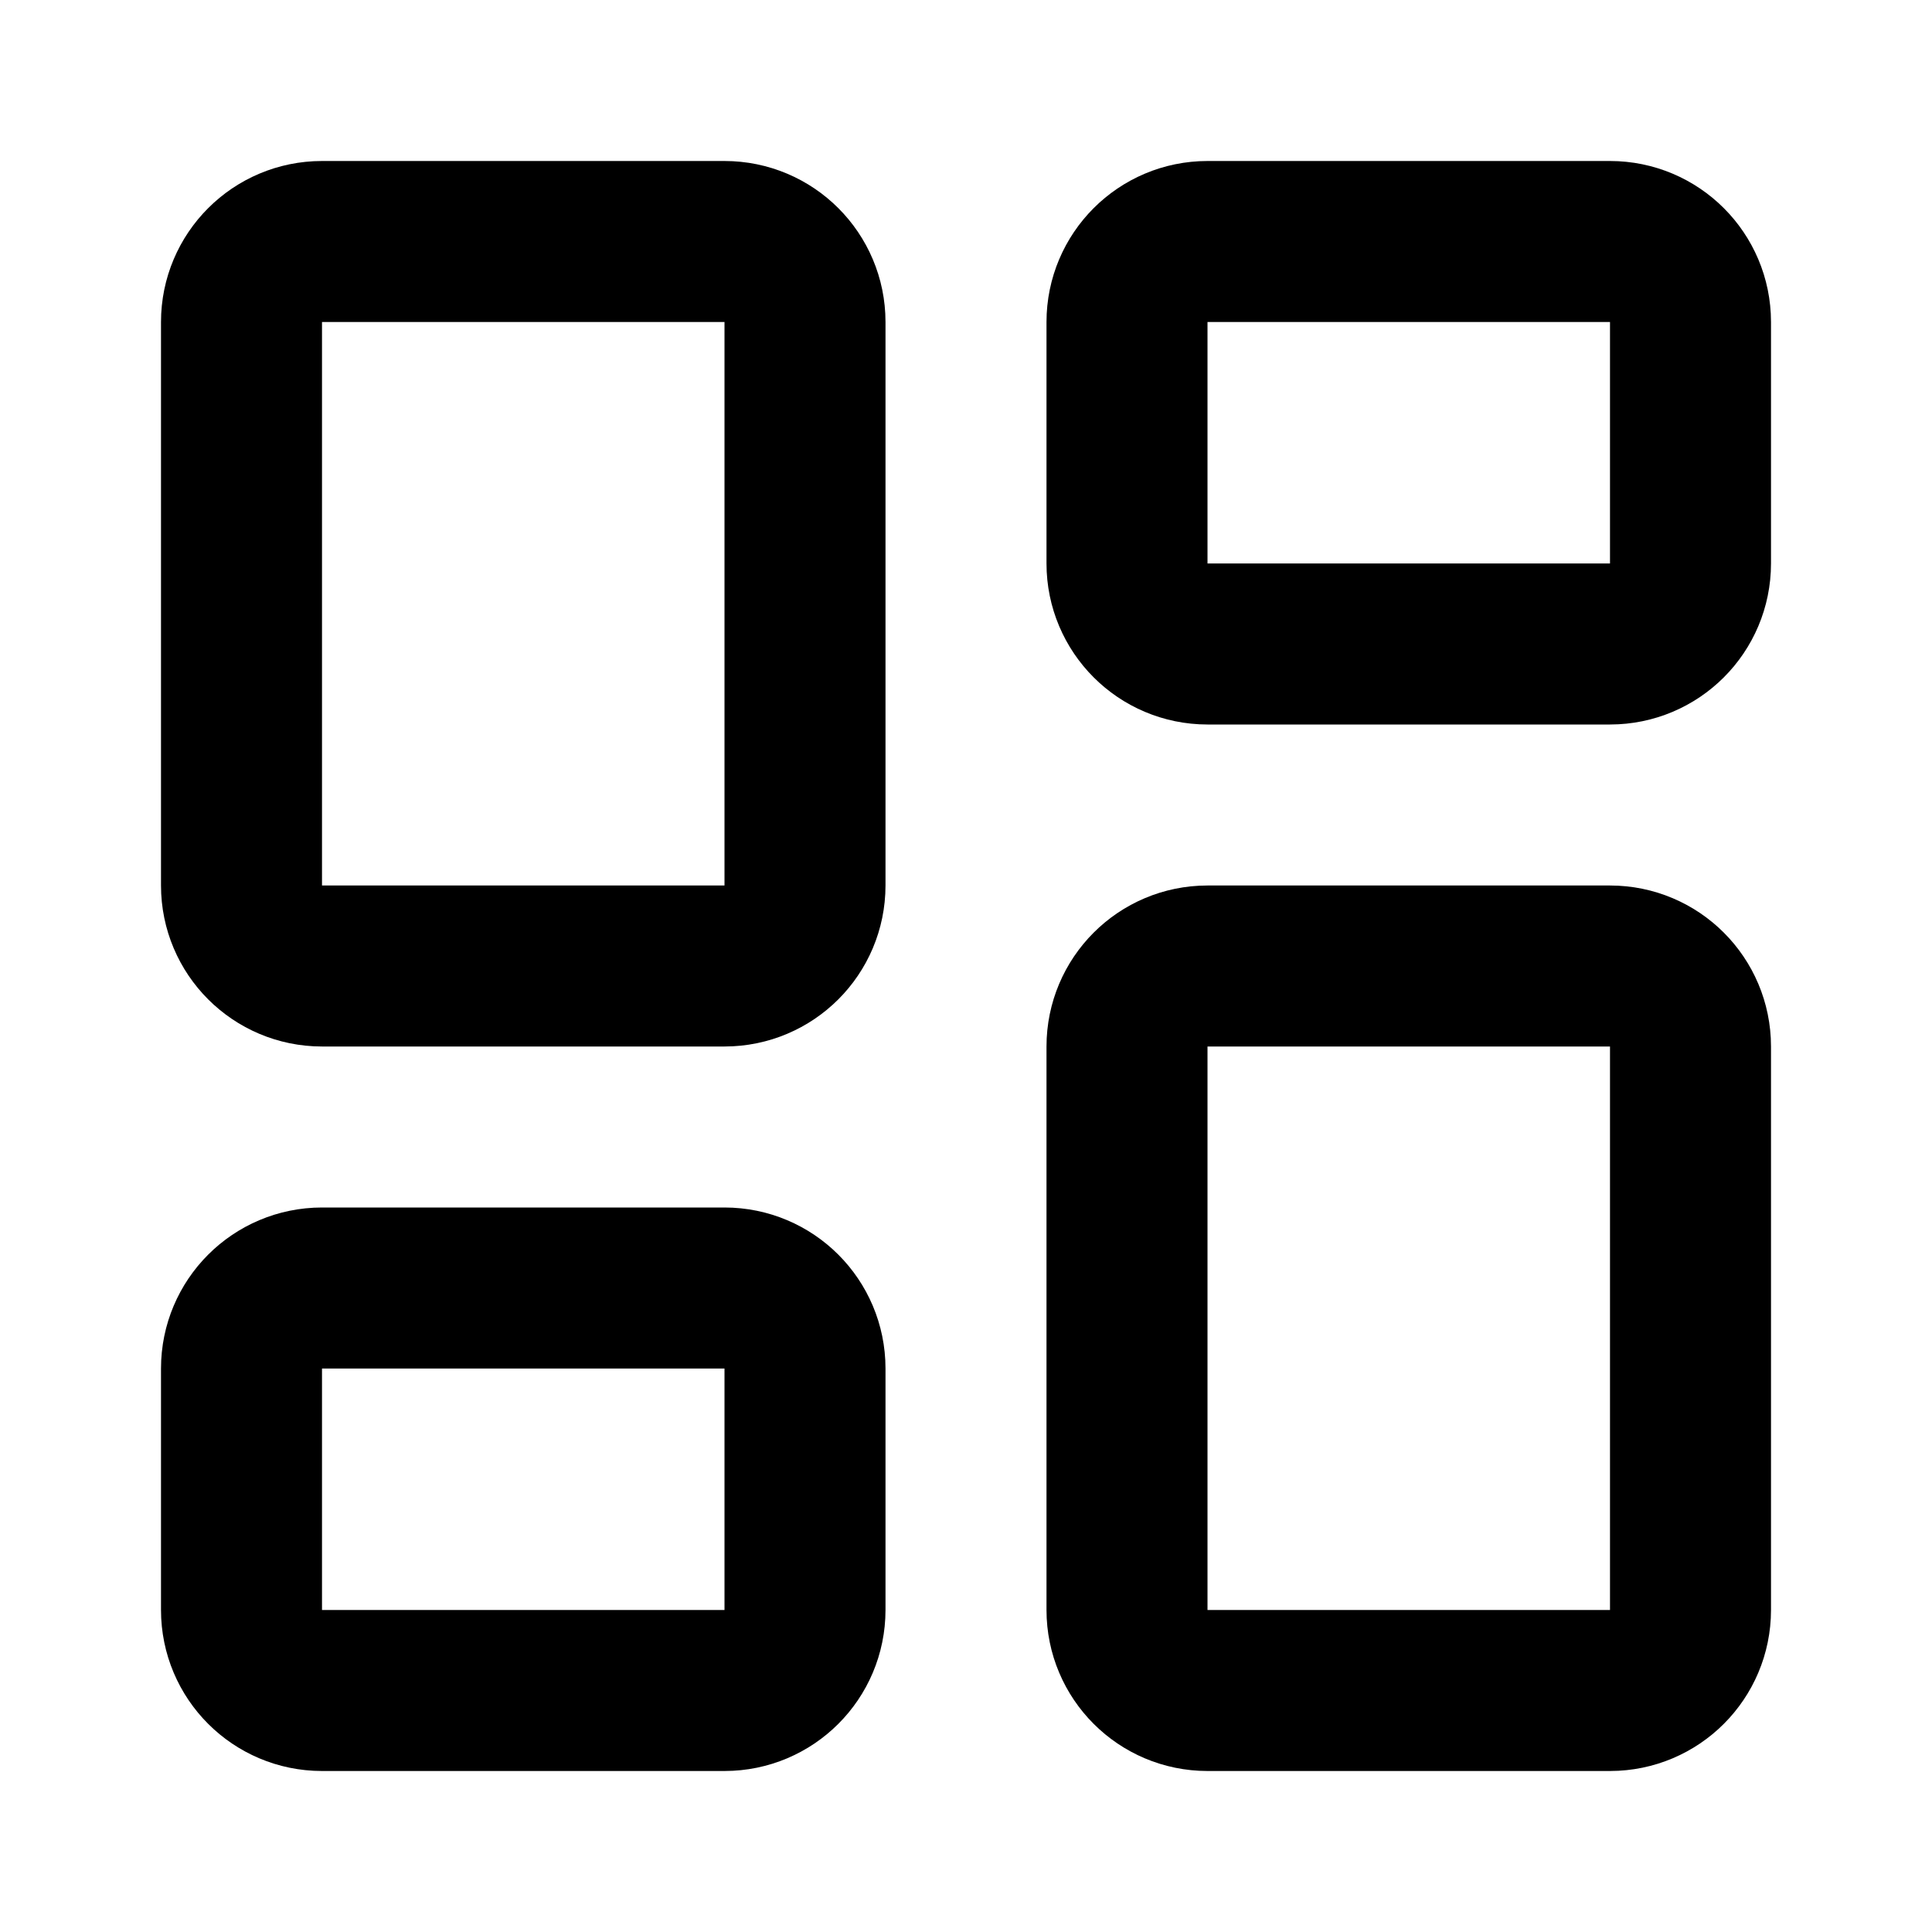
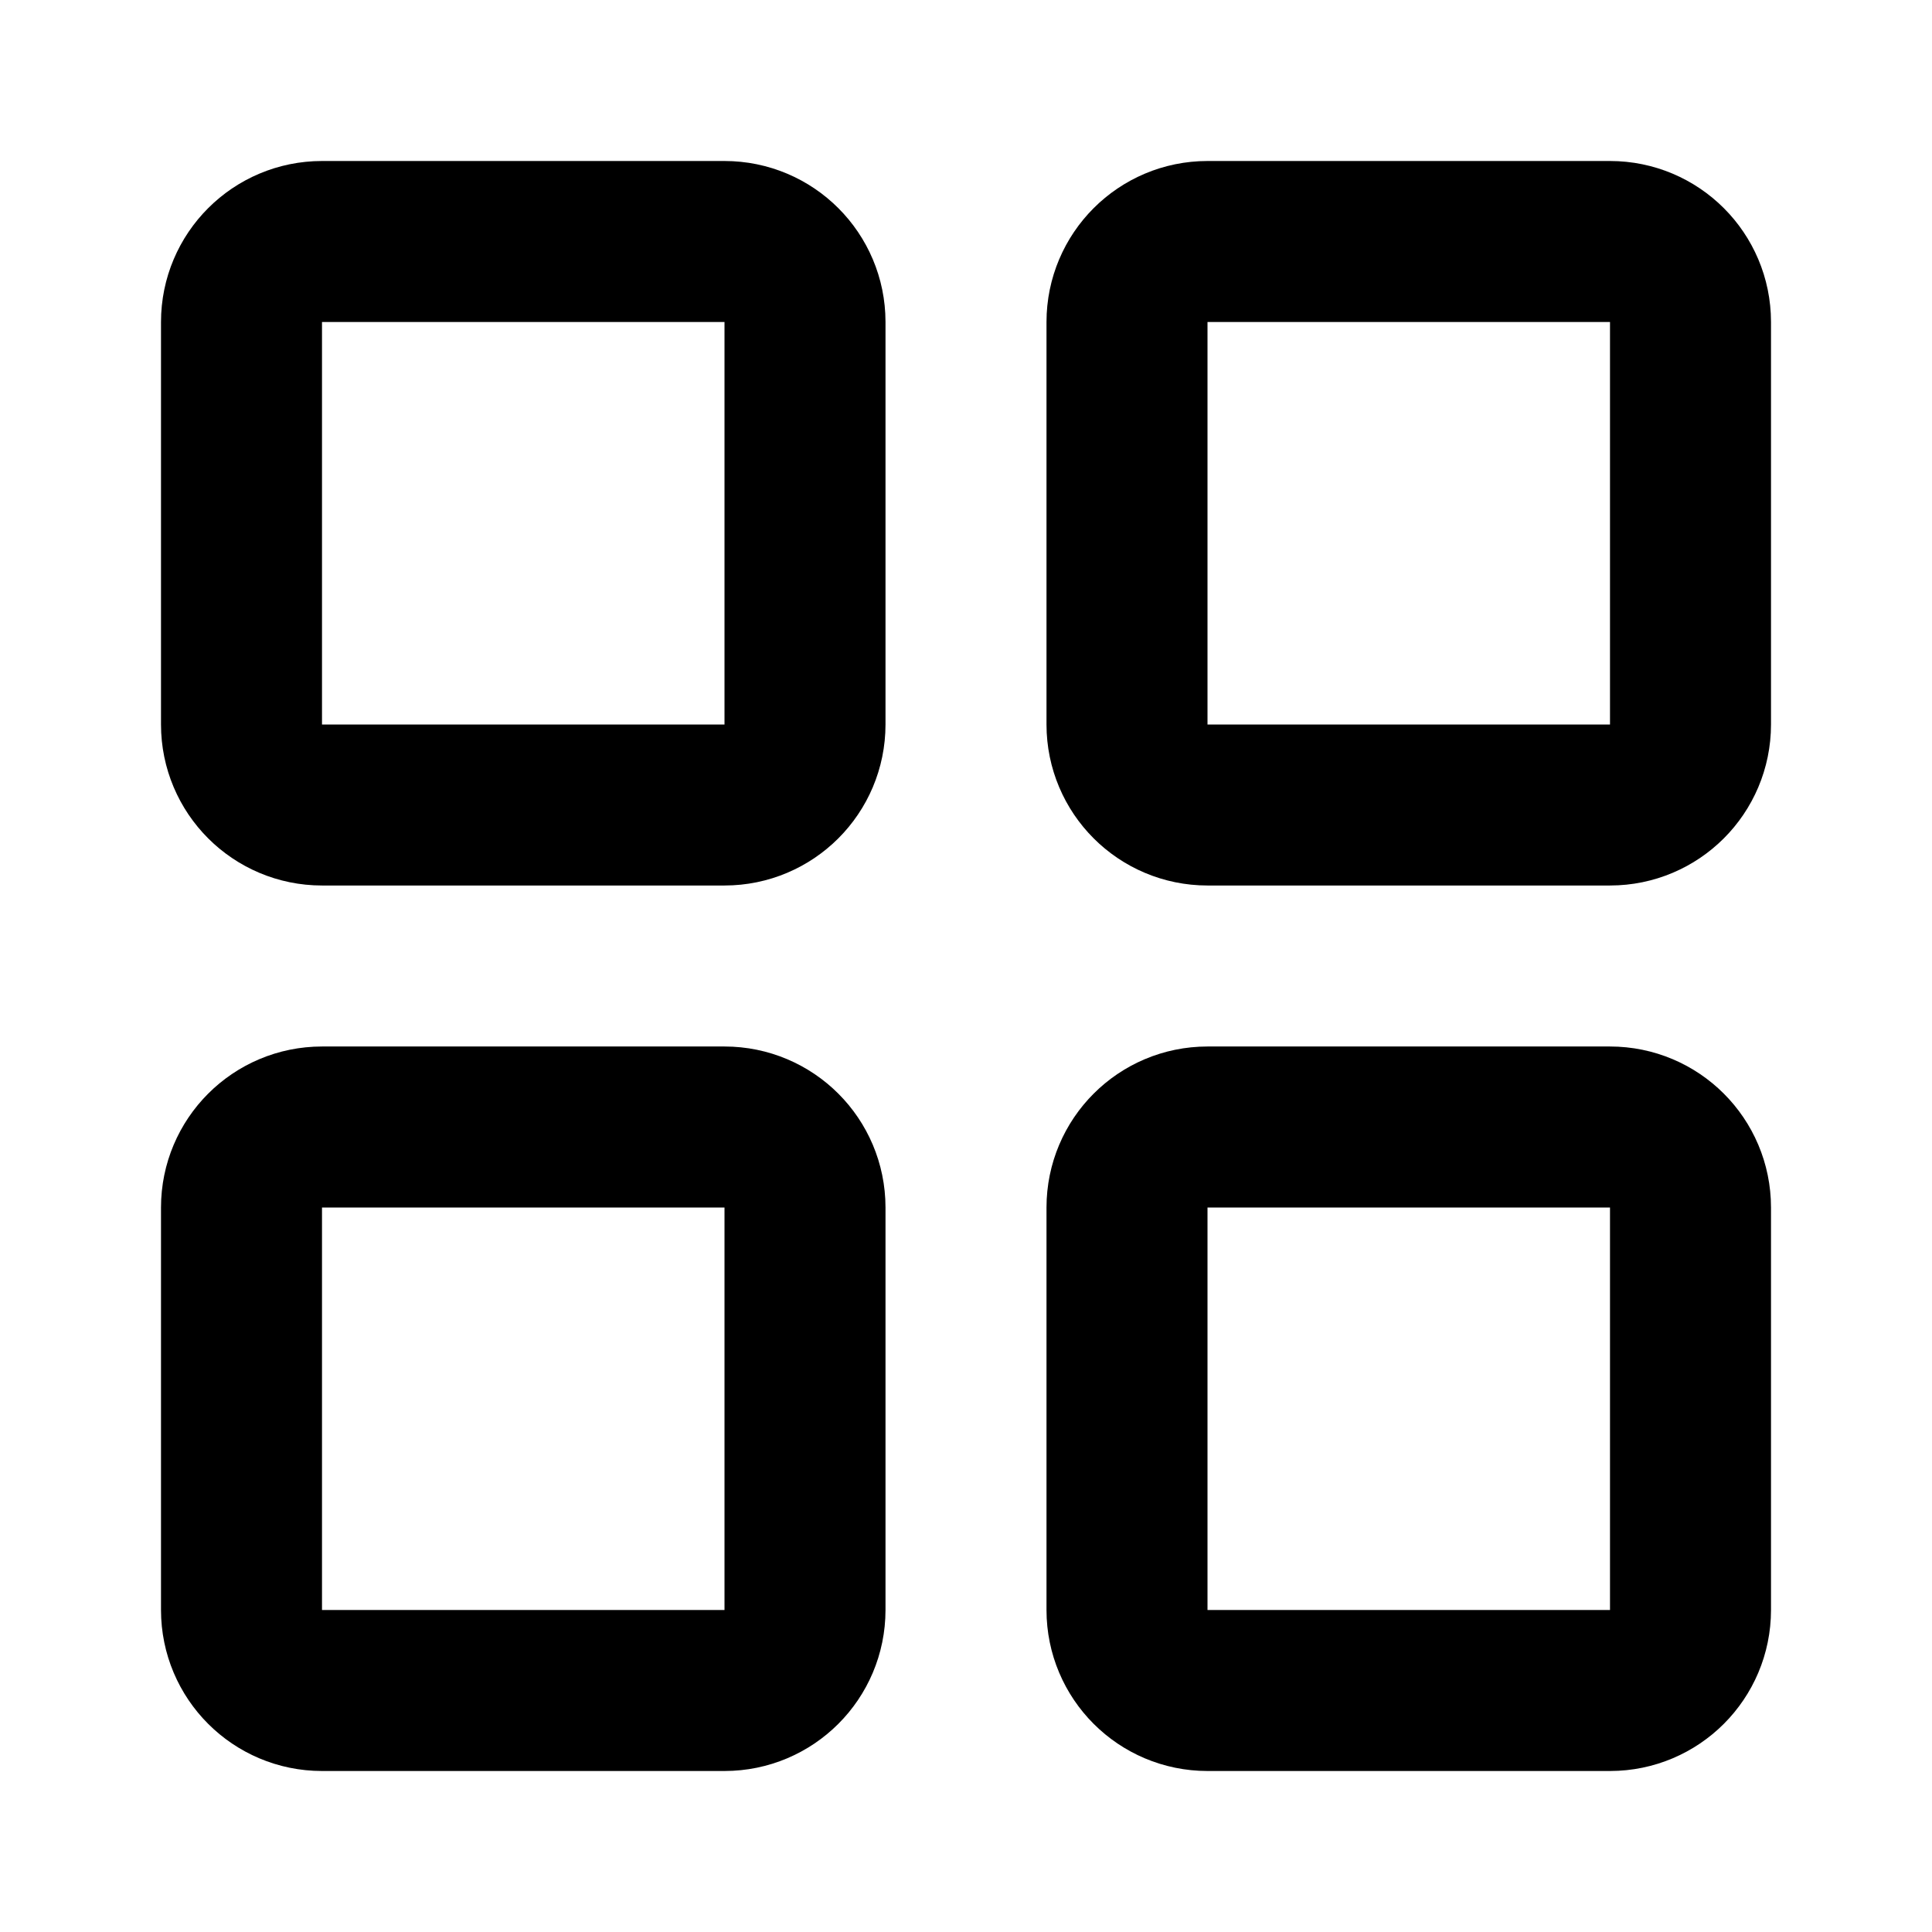
- <svg xmlns="http://www.w3.org/2000/svg" width="24" height="24" viewBox="0 0 24 24" fill="none" stroke="currentColor" stroke-width="2" stroke-linecap="round" stroke-linejoin="round">
-   <rect x="3" y="3" width="7" height="9" rx="1" />
-   <rect x="14" y="3" width="7" height="5" rx="1" />
-   <rect x="14" y="12" width="7" height="9" rx="1" />
-   <rect x="3" y="16" width="7" height="5" rx="1" />
+ <svg xmlns="http://www.w3.org/2000/svg" class="lucide lucide-layout-grid" width="24" height="24" viewBox="0 0 24 24" fill="none" stroke="currentColor" stroke-width="2" stroke-linecap="round" stroke-linejoin="round">
+   <rect width="7" height="7" x="3" y="3" rx="1" />
+   <rect width="7" height="7" x="14" y="3" rx="1" />
+   <rect width="7" height="7" x="14" y="14" rx="1" />
+   <rect width="7" height="7" x="3" y="14" rx="1" />
</svg>
